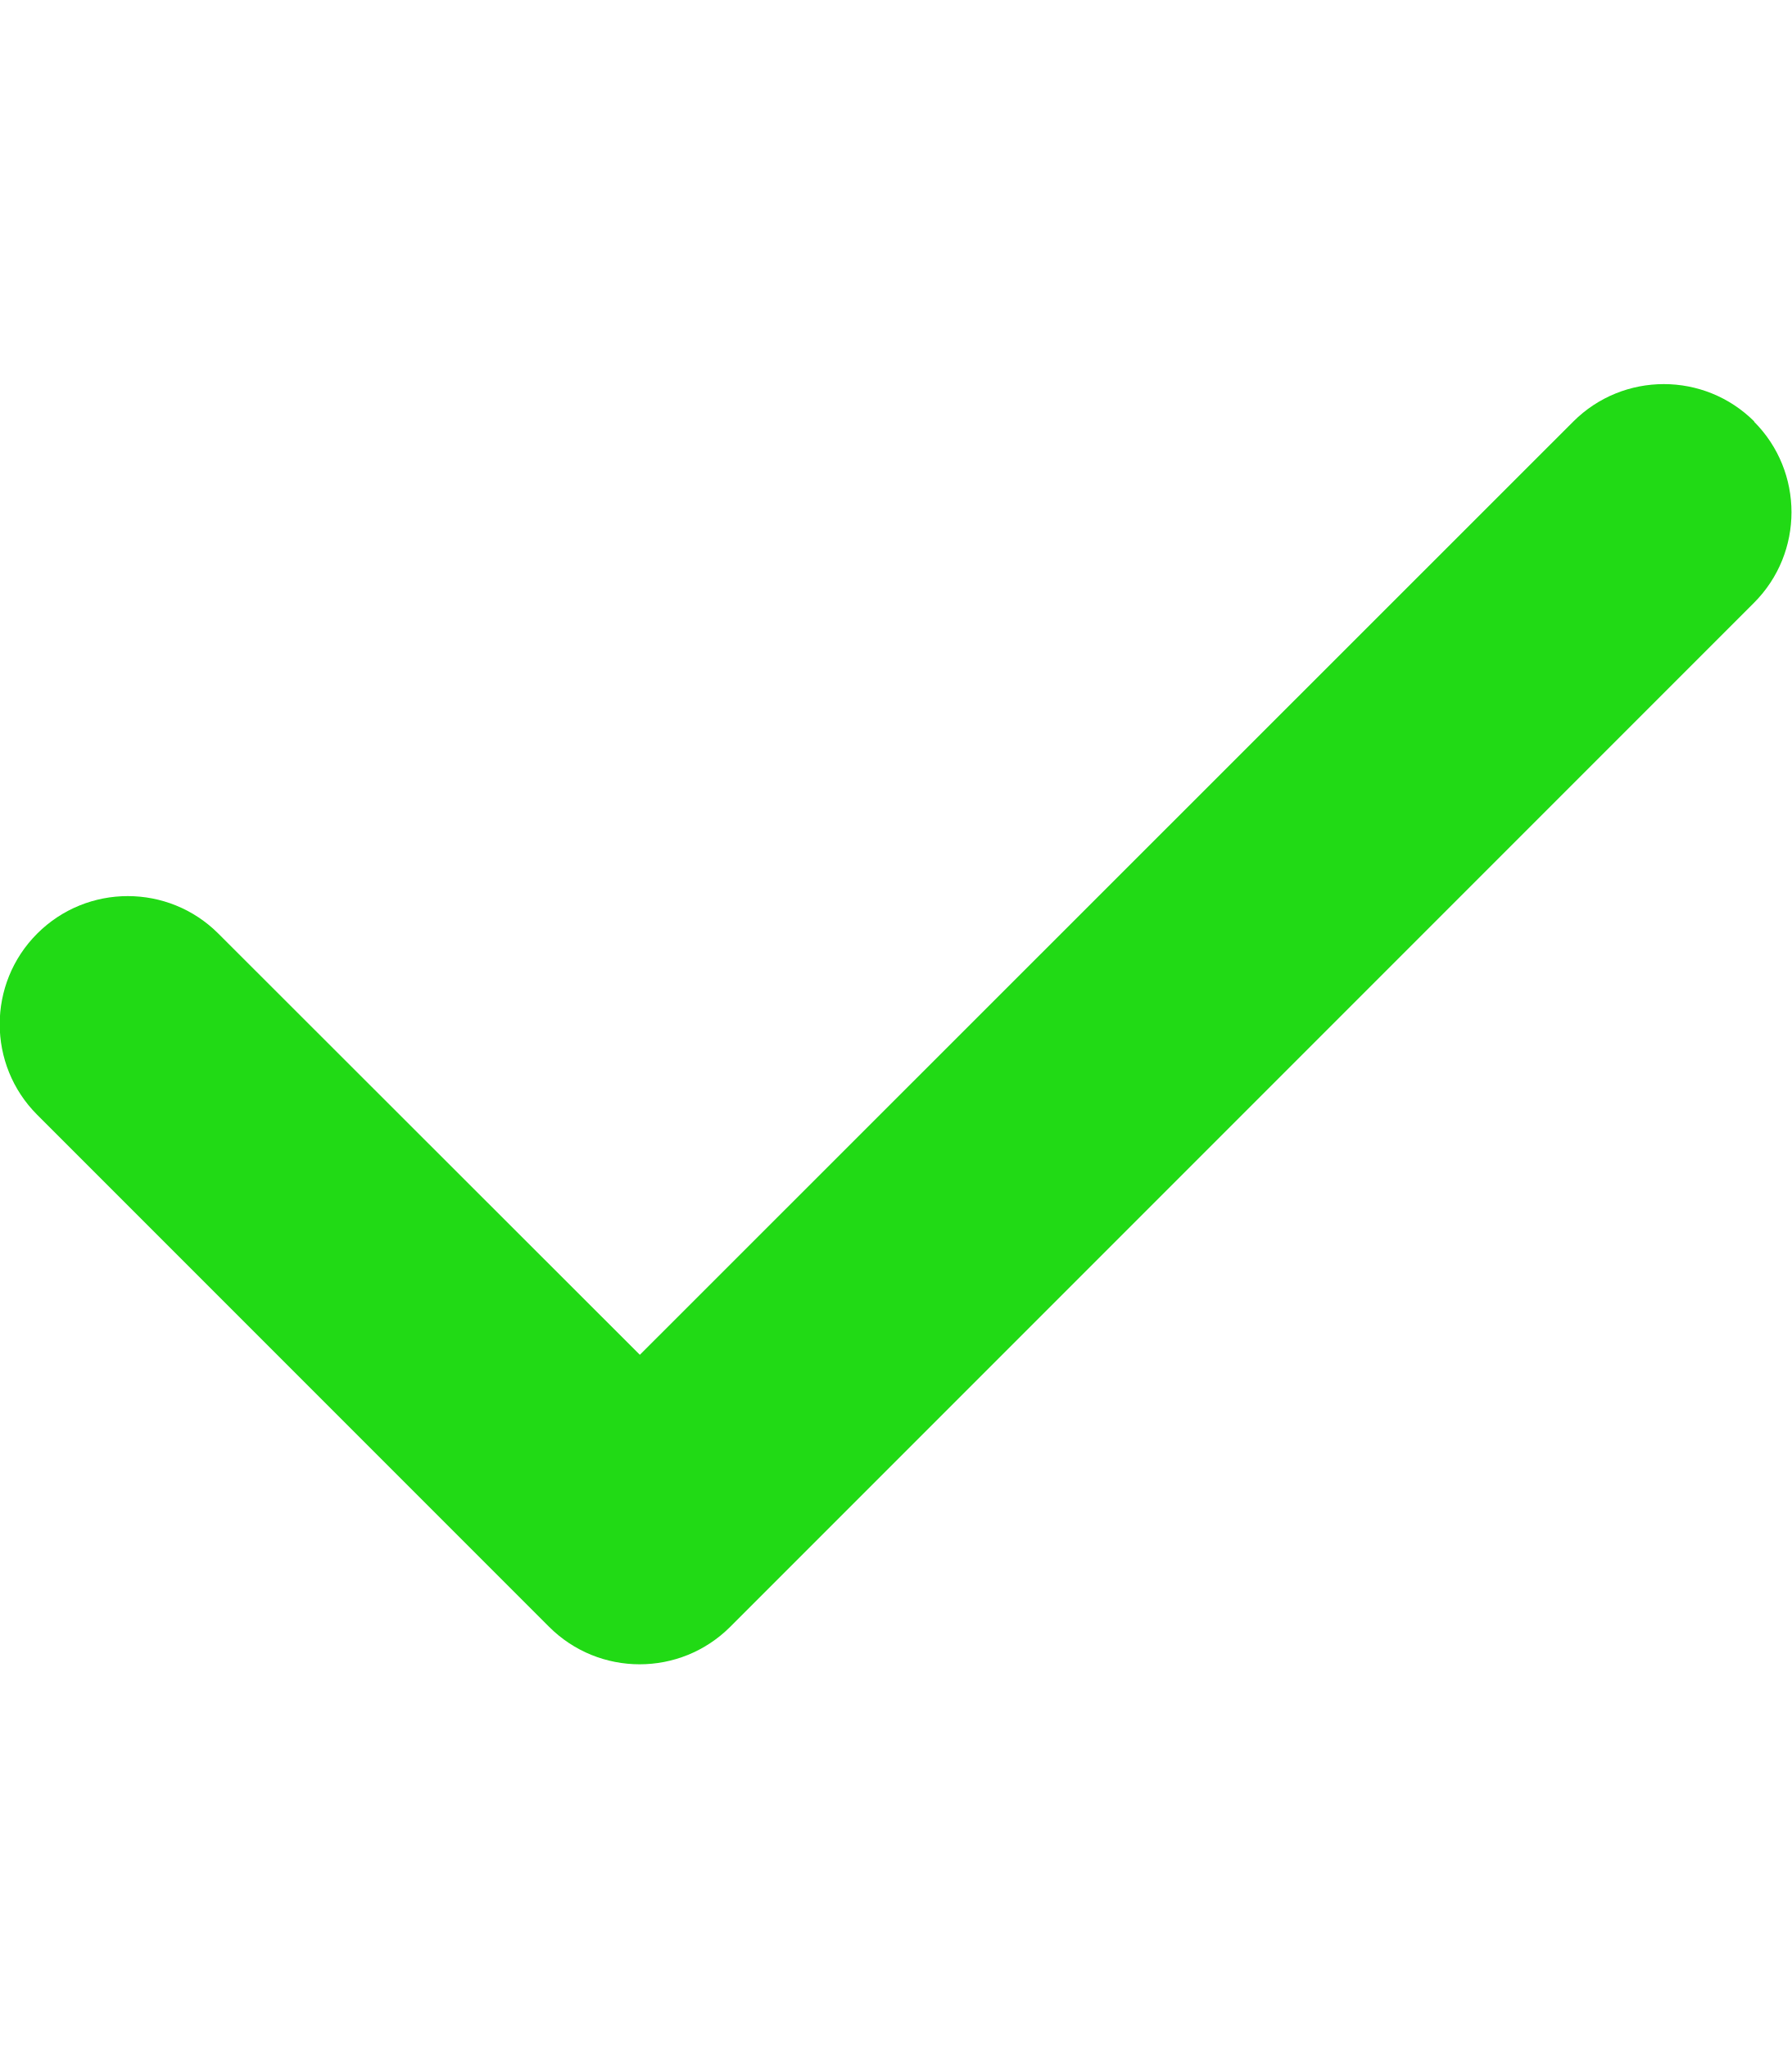
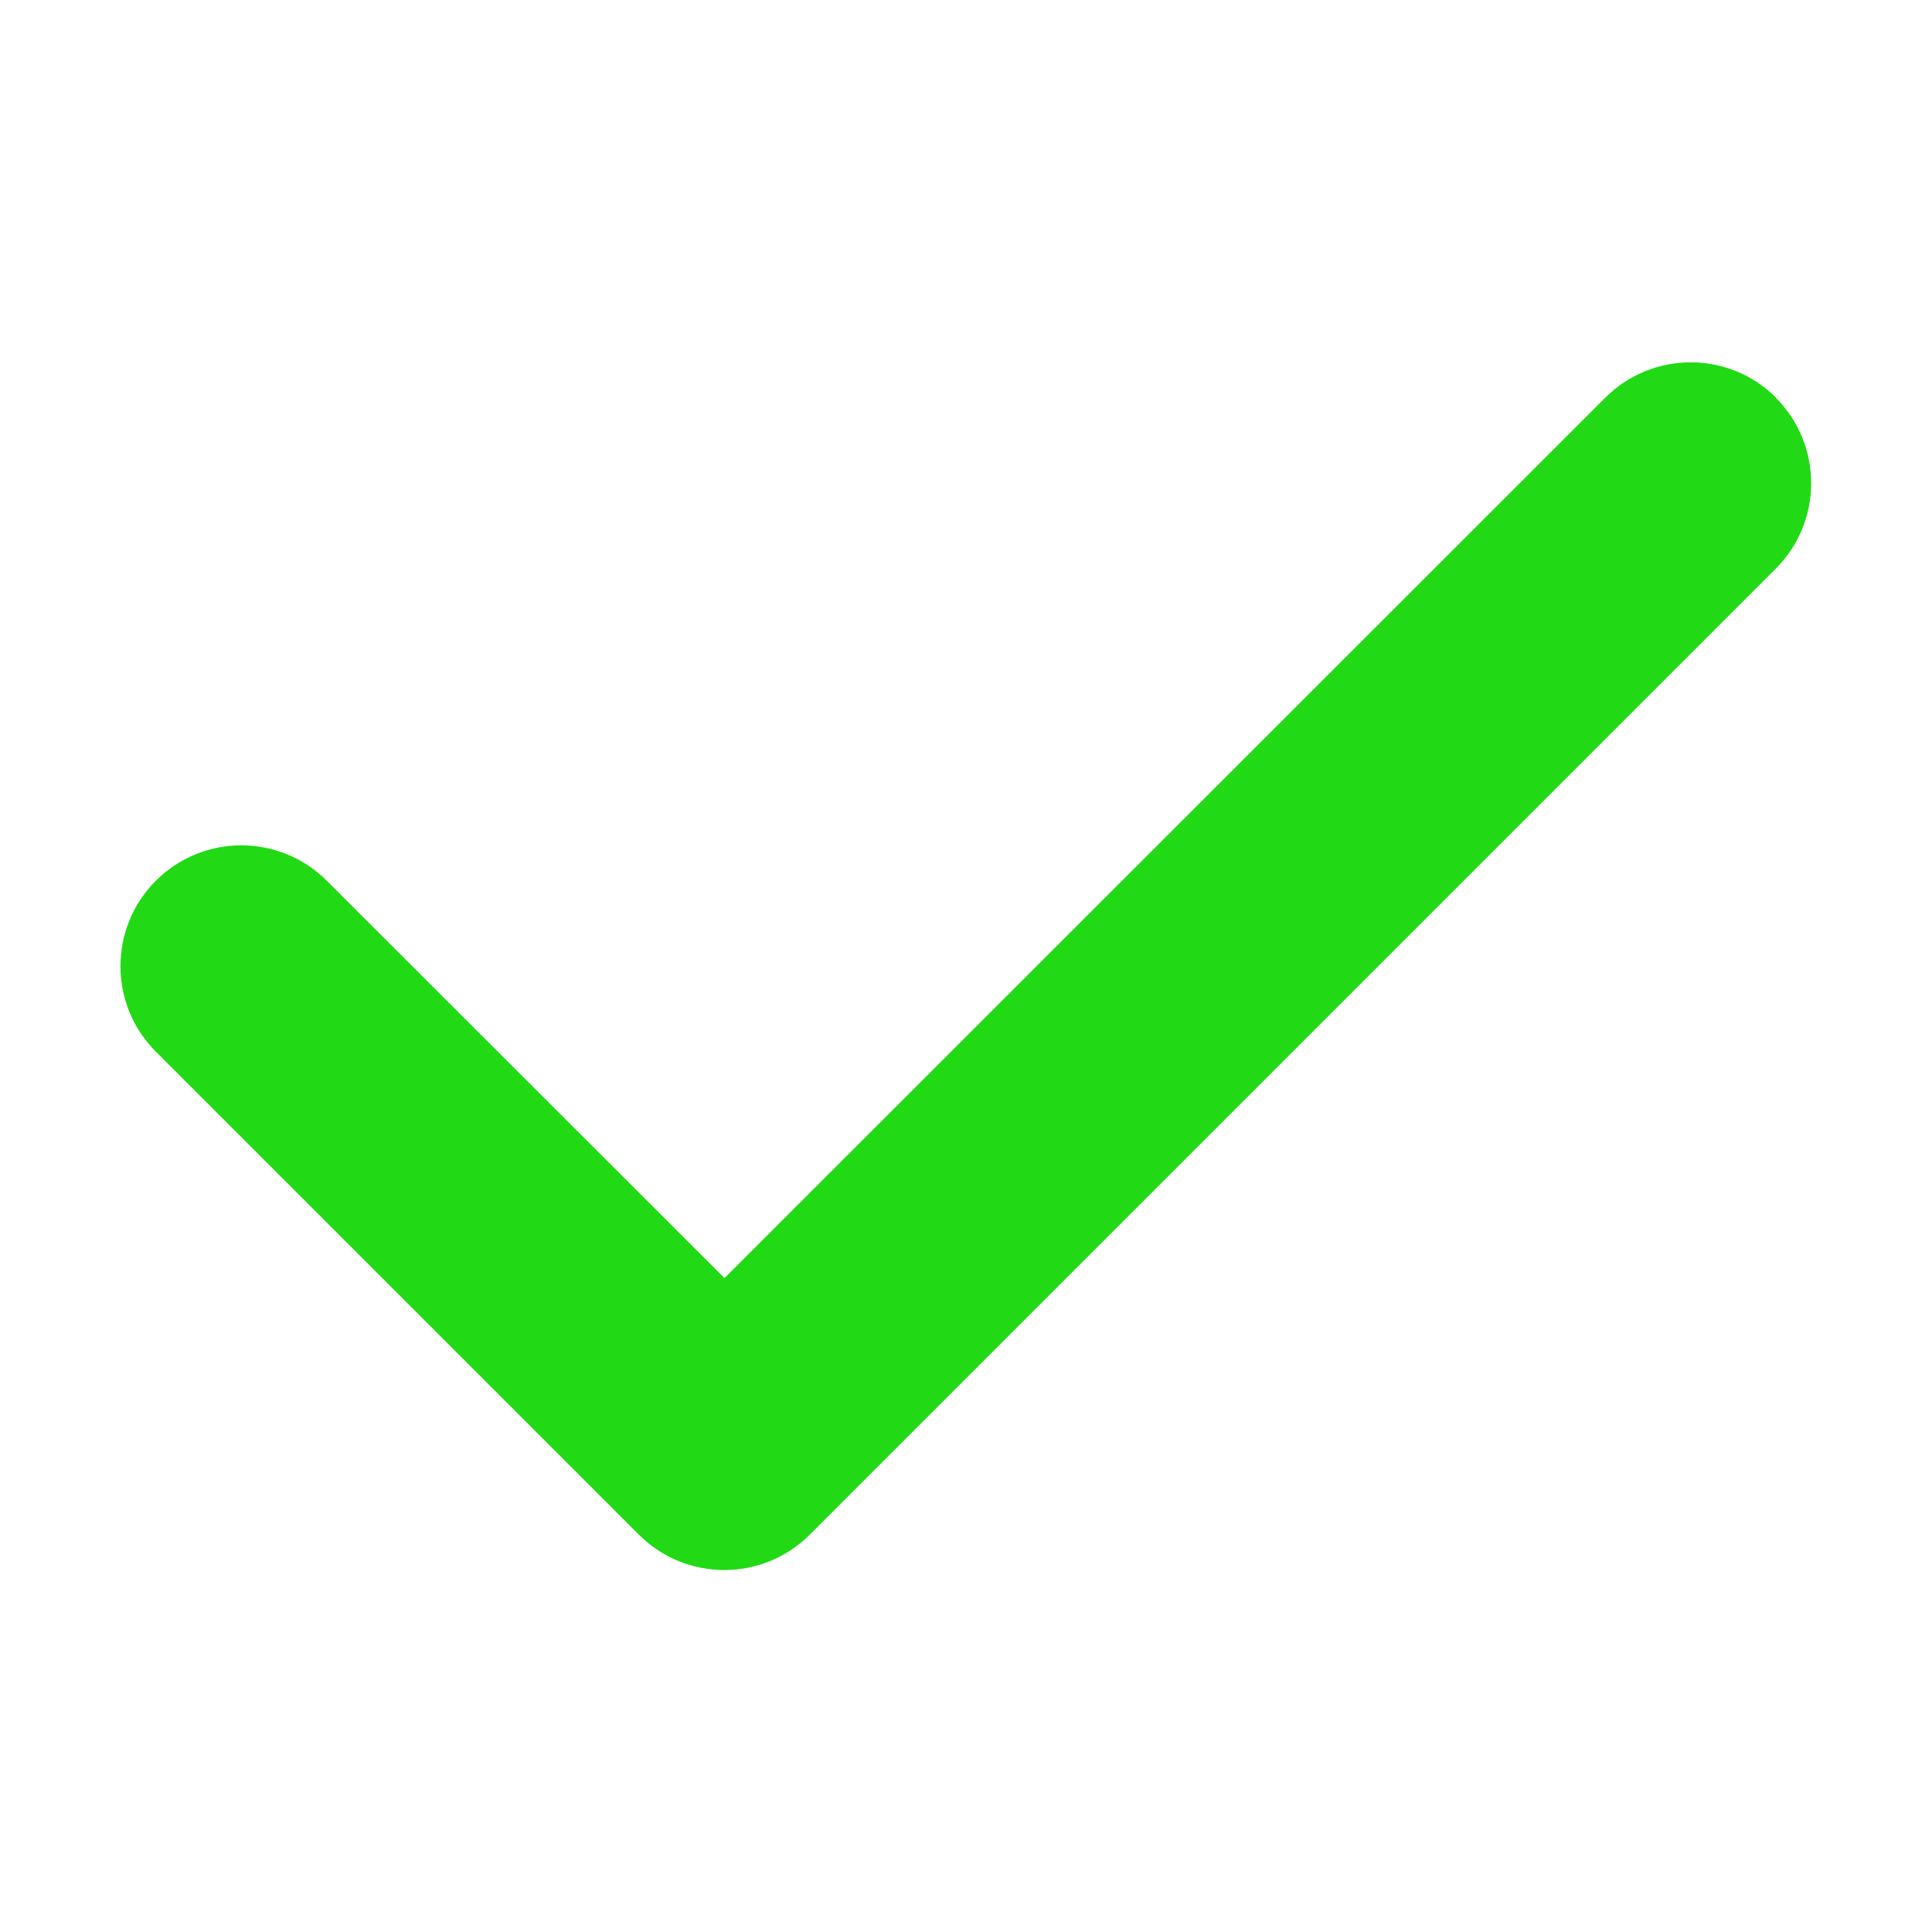
- <svg xmlns="http://www.w3.org/2000/svg" viewBox="0 0 448 512">
+ <svg xmlns="http://www.w3.org/2000/svg" viewBox="0 0 448 512" height="33px" width="33px">
  <path fill="#21DA15" d="M438.6 105.4c12.5 12.5 12.5 32.8 0 45.3l-256 256c-12.5 12.5-32.8 12.5-45.3 0l-128-128c-12.5-12.5-12.5-32.8 0-45.3s32.8-12.5 45.3 0L160 338.7 393.4 105.4c12.5-12.5 32.8-12.5 45.3 0z" />
</svg>
